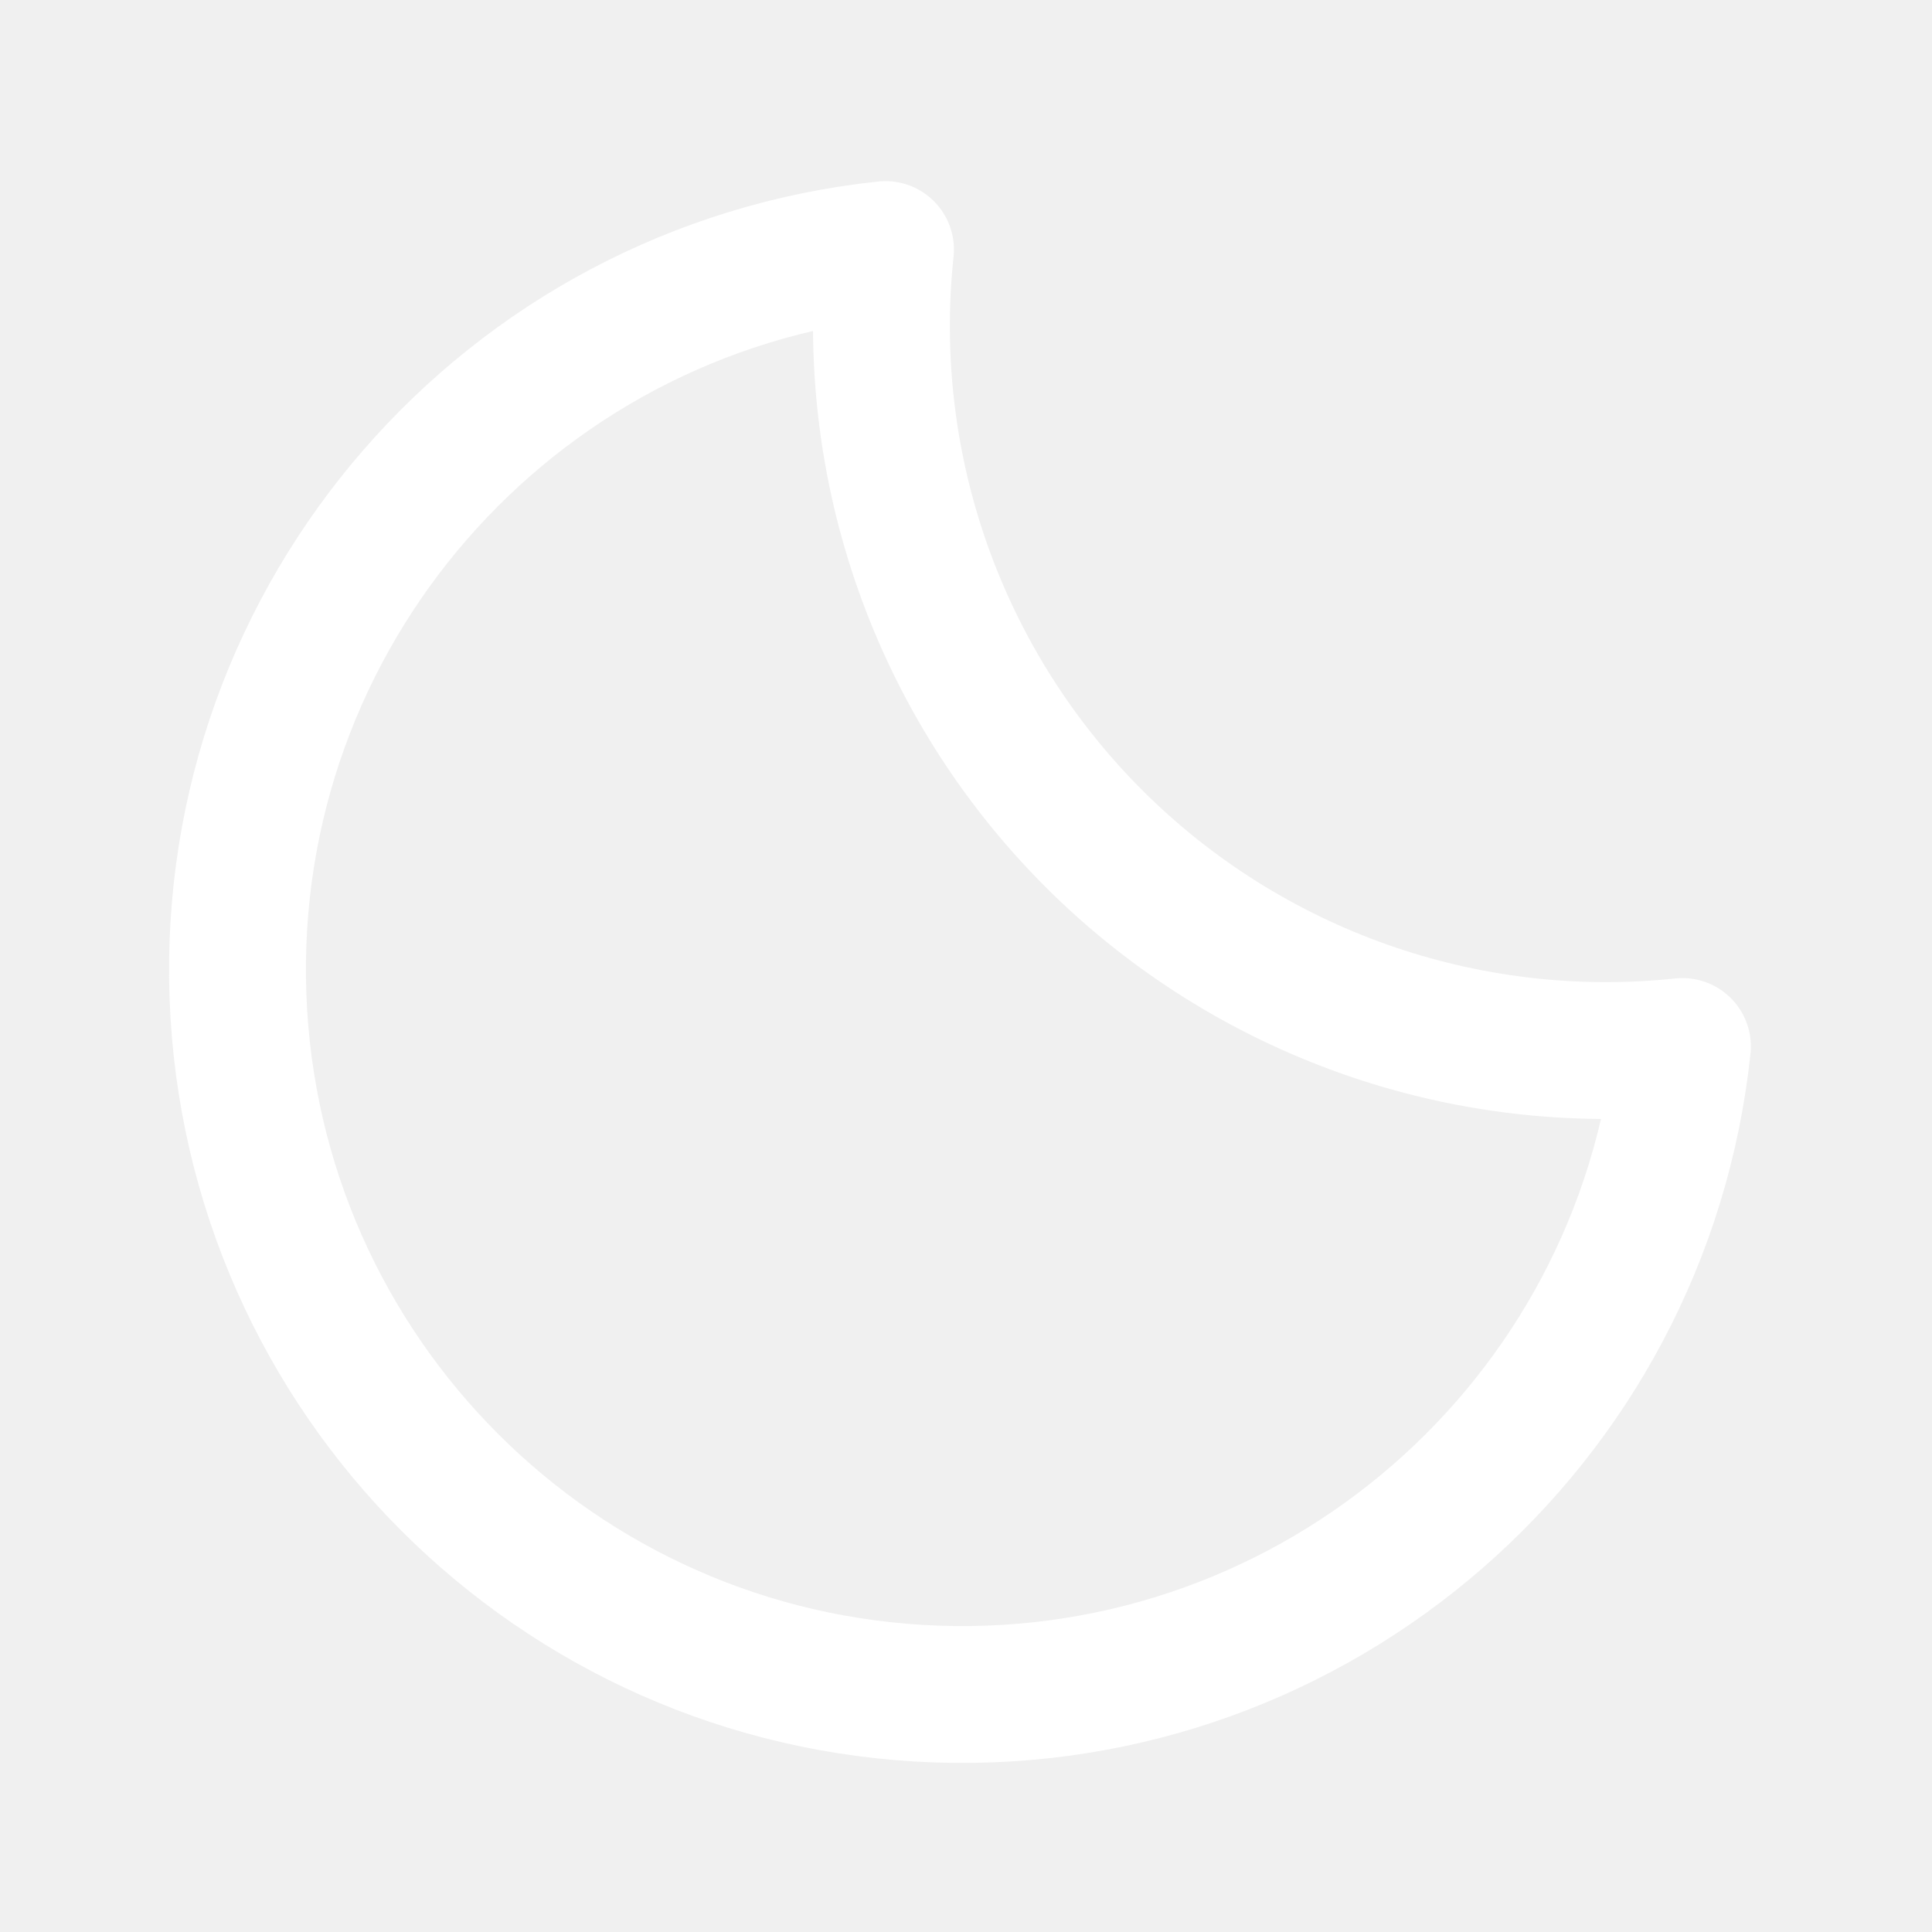
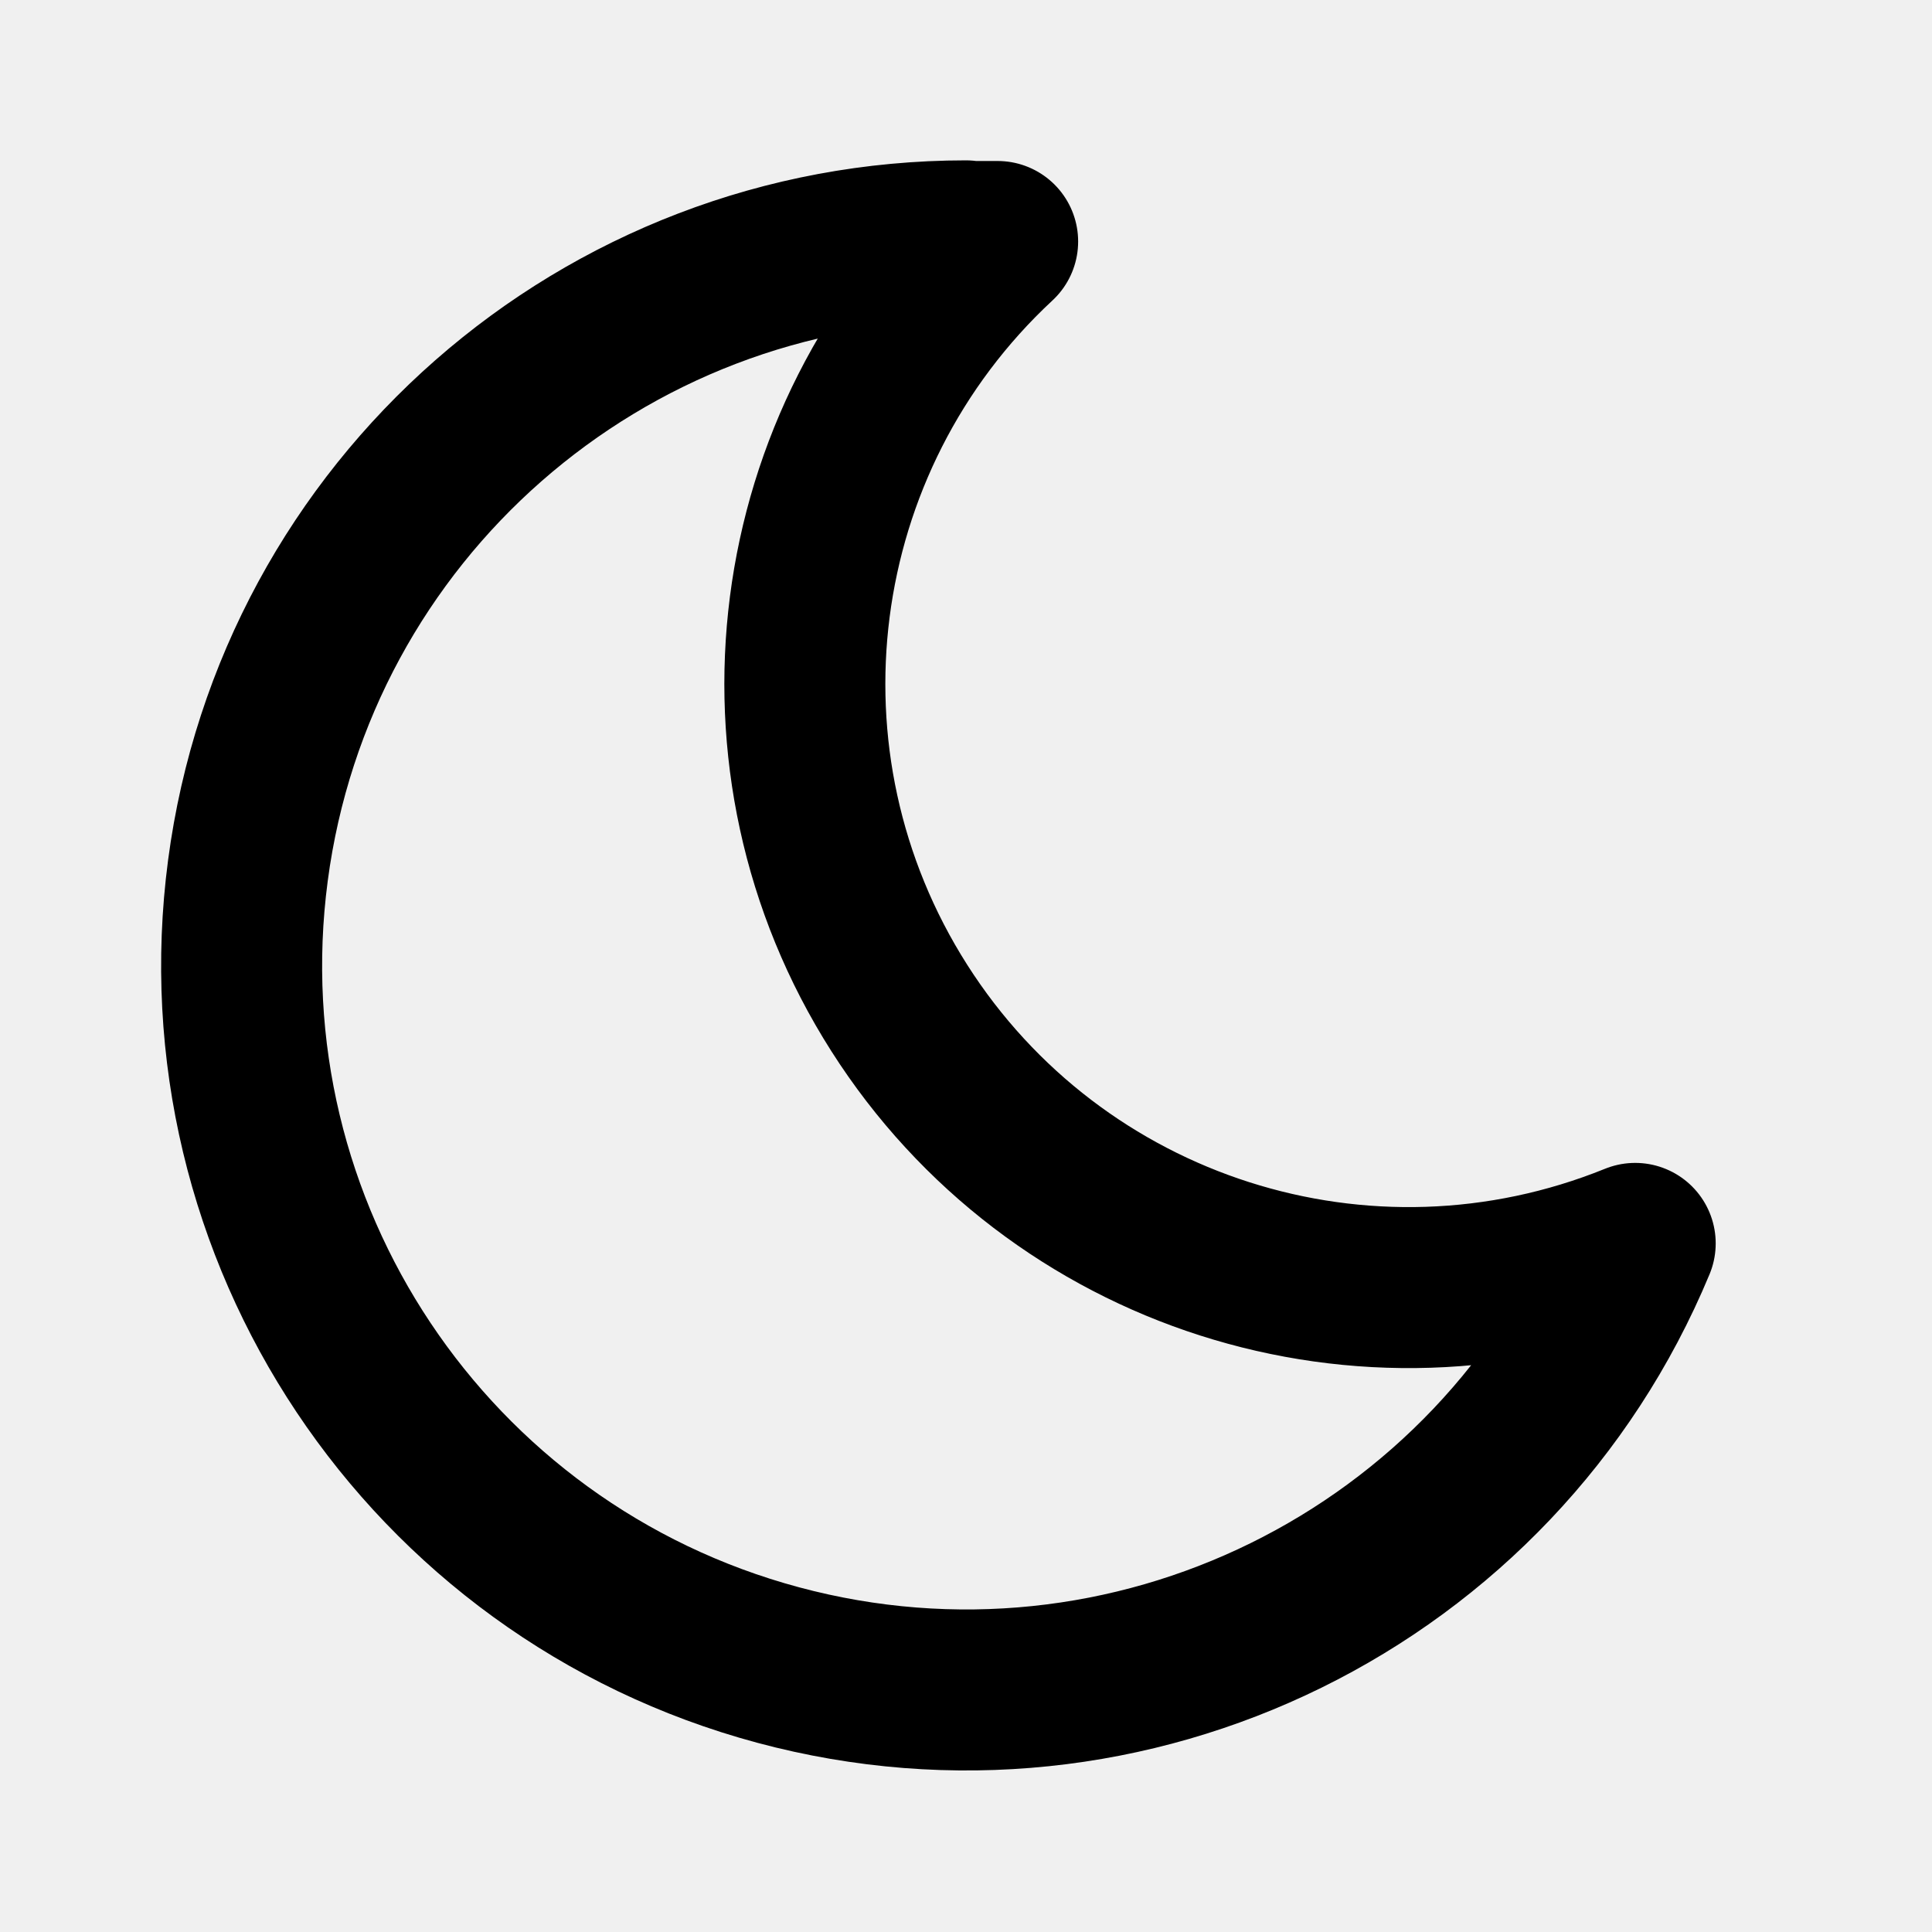
- <svg xmlns="http://www.w3.org/2000/svg" width="24" height="24" viewBox="0 0 24 24" fill="none" stroke="white" stroke-width="1.7" stroke-linecap="round" stroke-linejoin="round">
-   <path d="M20.9 13A9 9 0 0 1 11 3.1 9 9 0 1 0 20.9 13Z" />
+ <svg xmlns="http://www.w3.org/2000/svg" width="24" height="24" viewBox="0 0 24 24" fill="none" stroke="currentColor" stroke-width="2" stroke-linecap="round" stroke-linejoin="round" class="icon icon-tabler icons-tabler-outline icon-tabler-moon">
+   <path stroke="none" d="M0 0h24v24H0z" fill="none" />
+   <path d="M12 3c.132 0 .263 0 .393 0a7.5 7.5 0 0 0 7.92 12.446a9 9 0 1 1 -8.313 -12.454l0 .008" />
</svg>
